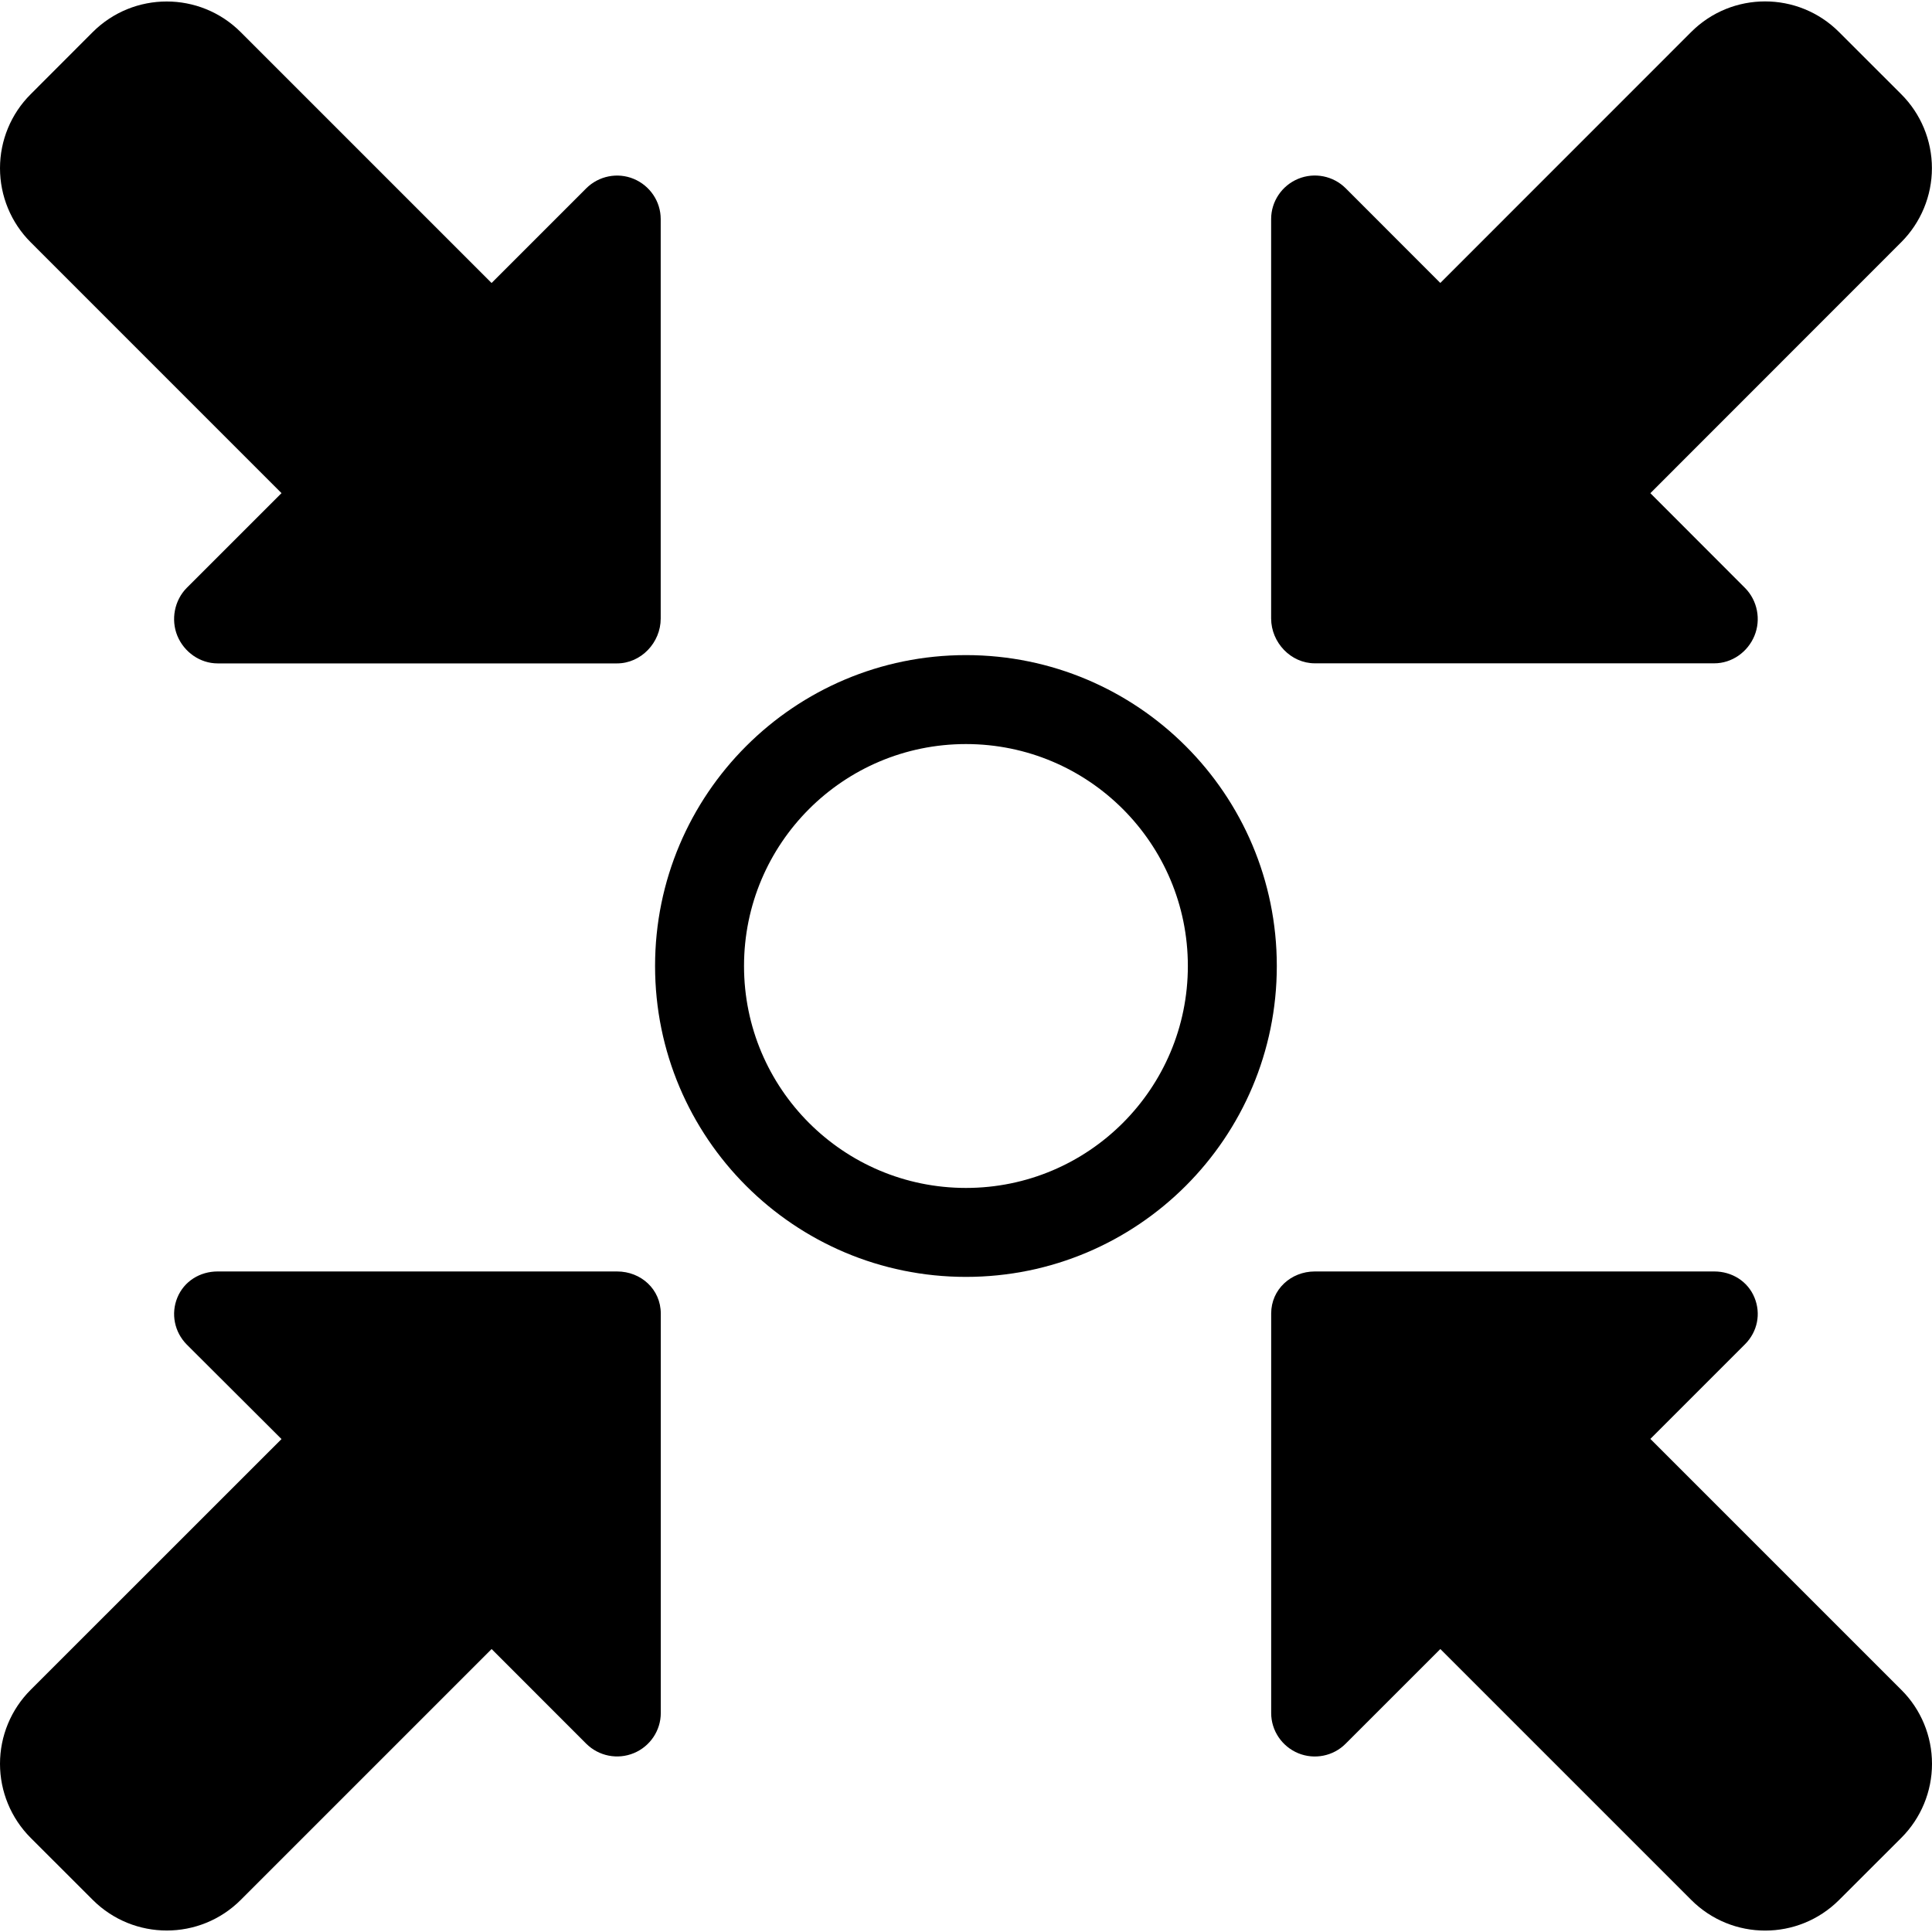
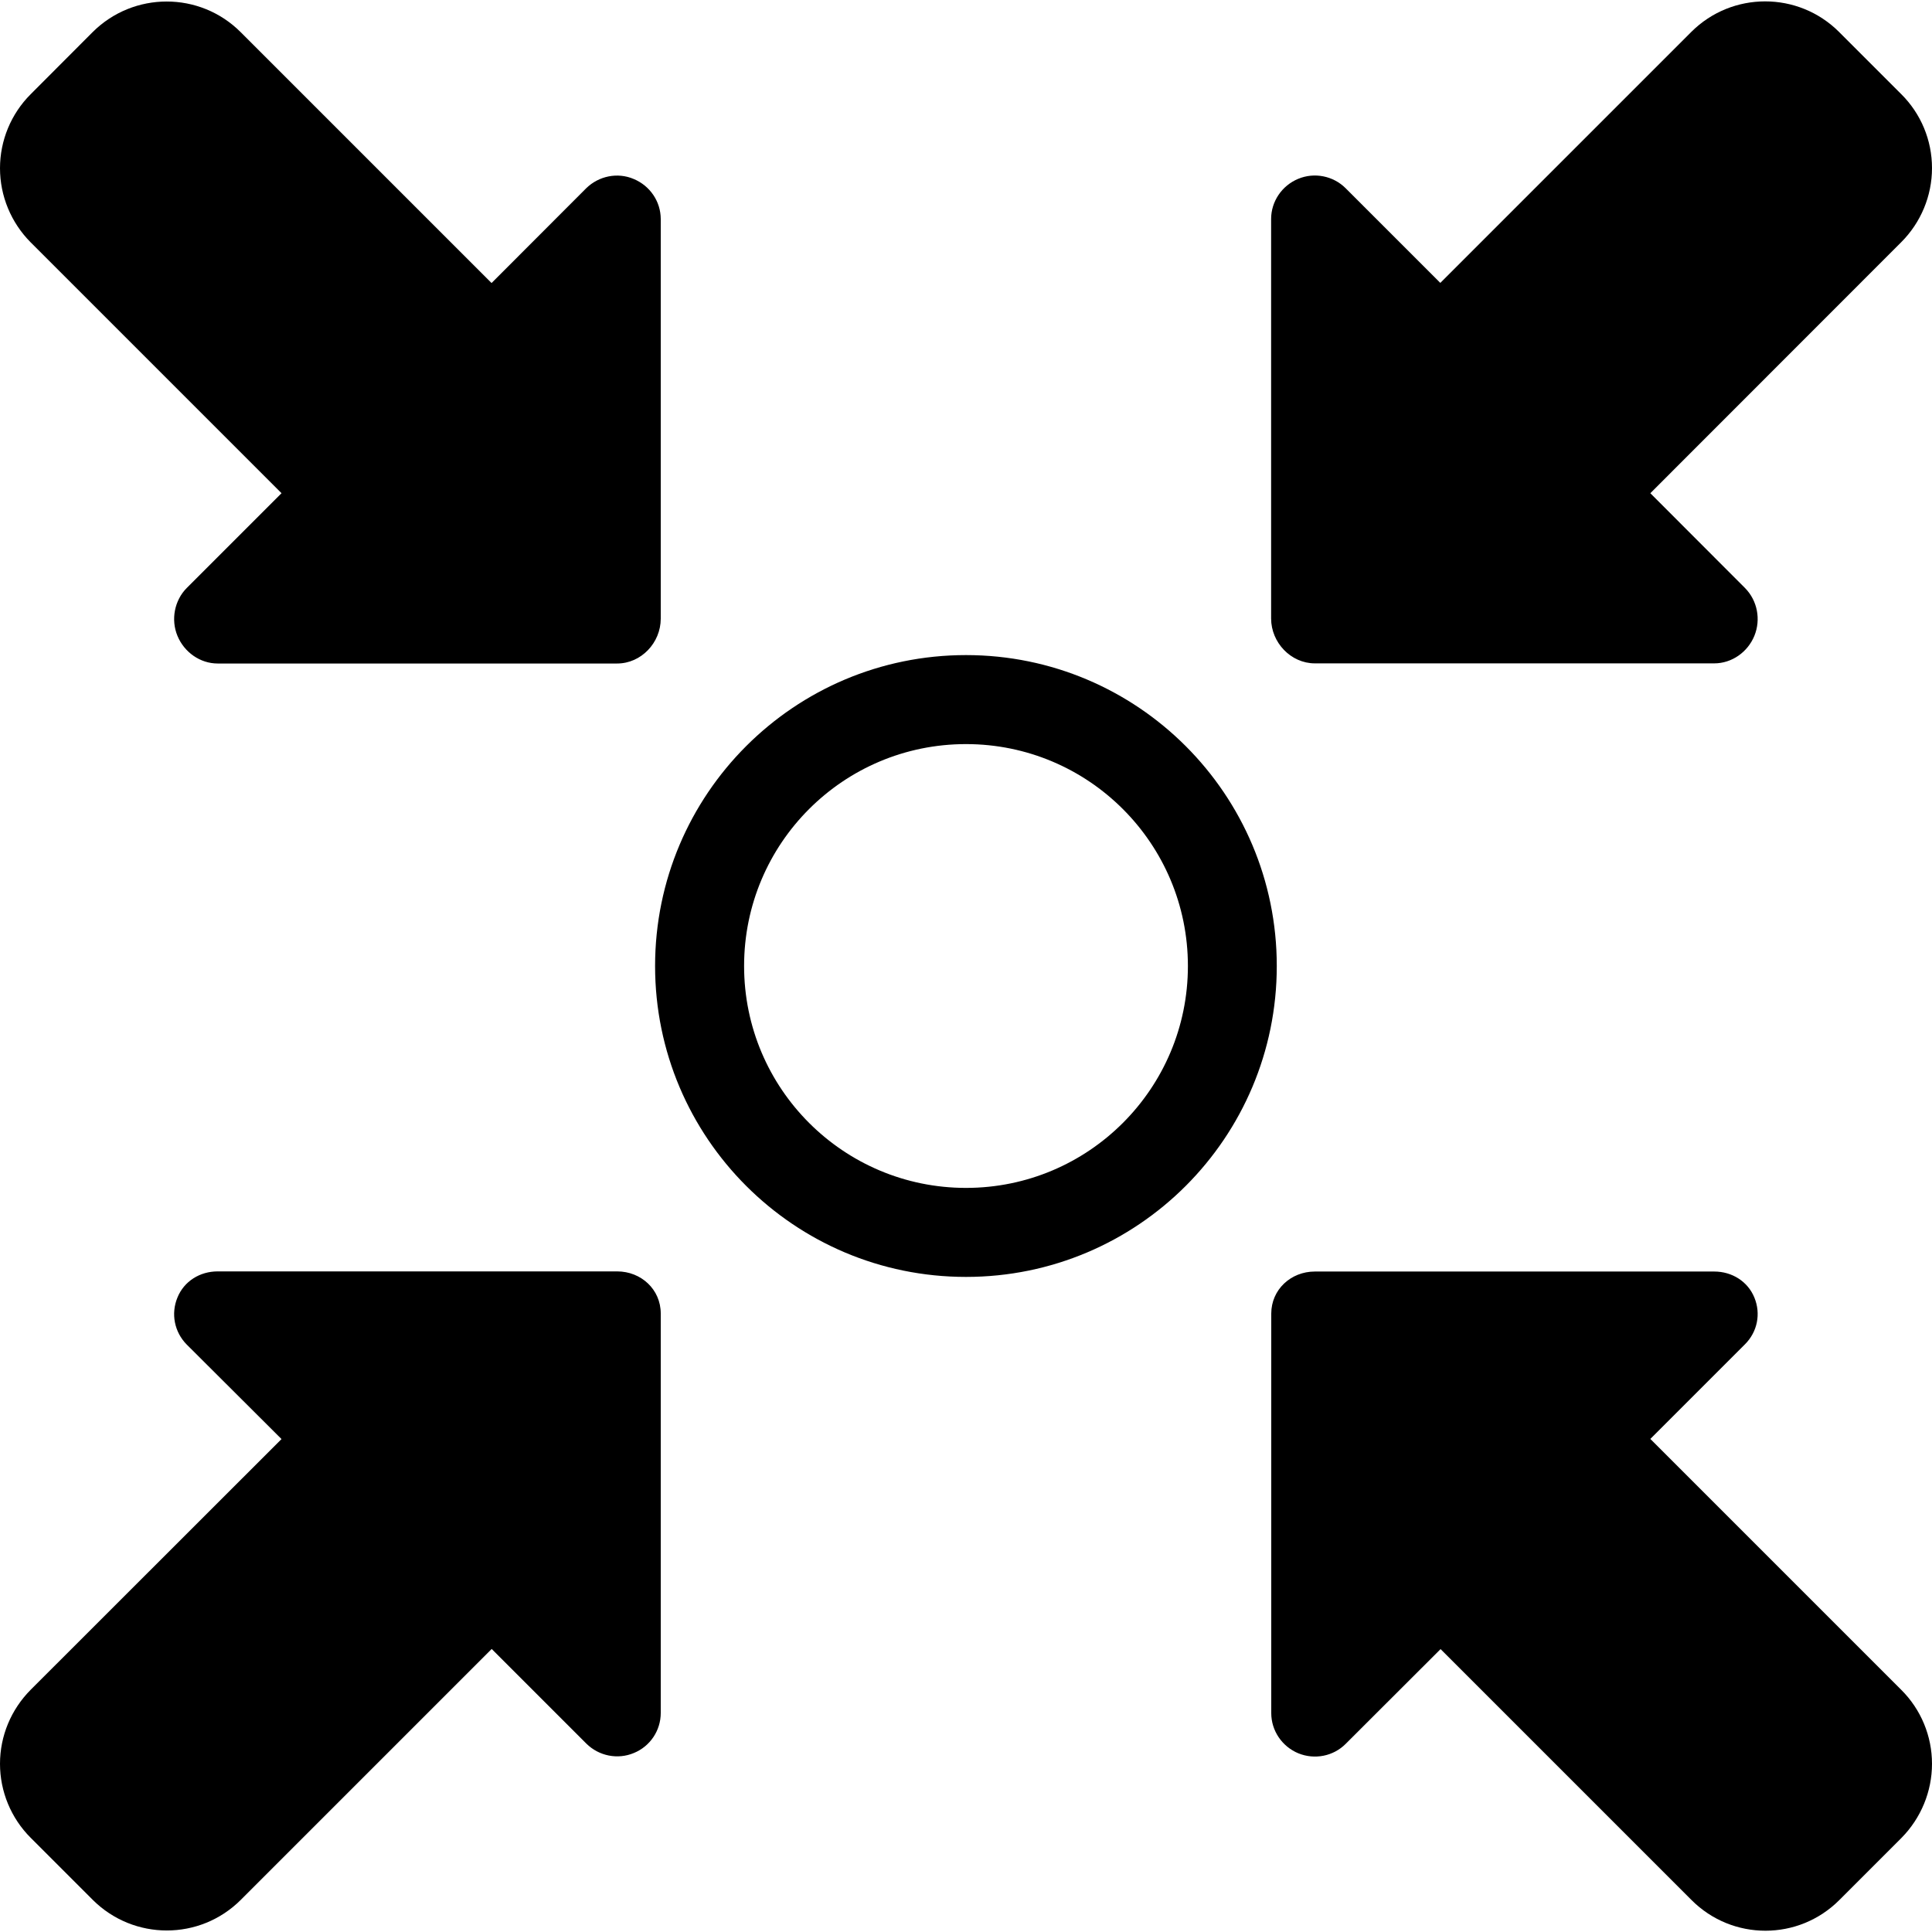
- <svg xmlns="http://www.w3.org/2000/svg" version="1.1" x="0px" y="0px" width="48px" height="48px" viewBox="0 0 48 48" style="enable-background:new 0 0 48 48;" xml:space="preserve">
-   <g id="Endpoint">
-     <path d="M6.994,12.252l-2.353,2.352c-0.308,0.31-0.4,0.79-0.234,1.194c0.167,0.403,0.562,0.684,0.999,0.684   h9.924c0.596,0,1.085-0.516,1.085-1.113V5.443c0-0.438-0.267-0.831-0.671-0.999c-0.402-0.167-0.868-0.074-1.178,0.234l-2.353,2.353   L5.981,0.799c-1.016-1.016-2.662-1.016-3.679,0L0.762,2.341C0.273,2.828,0,3.49,0,4.179c0,0.689,0.273,1.352,0.762,1.84   L6.994,12.252z" />
-     <path d="M15.331,31.589H5.406c-0.438,0-0.832,0.243-0.999,0.648c-0.166,0.402-0.073,0.858,0.233,1.168   l2.354,2.348l-6.233,6.231C0.273,42.472,0,43.132,0,43.821c0,0.688,0.273,1.35,0.761,1.839l1.543,1.542   c1.017,1.015,2.663,1.015,3.678,0l6.232-6.232l2.352,2.353c0.312,0.309,0.777,0.4,1.181,0.233c0.403-0.166,0.67-0.56,0.67-0.996   v-9.926C16.416,32.035,15.928,31.589,15.331,31.589z" />
-     <path d="M41.003,35.749l2.353-2.353c0.308-0.31,0.399-0.757,0.233-1.159   c-0.166-0.404-0.56-0.648-0.998-0.648h-9.924c-0.595,0-1.085,0.448-1.085,1.045v9.926c0,0.437,0.267,0.83,0.671,0.998   c0.403,0.166,0.871,0.074,1.178-0.235l2.354-2.353l6.232,6.232c1.015,1.017,2.661,1.017,3.677,0l1.544-1.542   C47.727,45.171,48,44.51,48,43.821c0-0.689-0.273-1.352-0.763-1.838L41.003,35.749z" />
-     <path d="M32.667,16.48h9.924c0.438,0,0.832-0.28,0.998-0.685c0.166-0.403,0.074-0.876-0.233-1.186   l-2.353-2.356l6.232-6.235c0.487-0.487,0.763-1.15,0.763-1.84s-0.275-1.352-0.763-1.838l-1.544-1.543   c-1.015-1.016-2.662-1.016-3.676,0L35.784,7.03l-2.351-2.353c-0.31-0.309-0.777-0.401-1.181-0.234   c-0.404,0.167-0.671,0.562-0.671,0.998v9.925C31.582,15.963,32.07,16.48,32.667,16.48z" />
-     <path d="M23.999,16.276c-4.266,0-7.724,3.458-7.724,7.724s3.458,7.724,7.724,7.724s7.723-3.458,7.723-7.724   S28.265,16.276,23.999,16.276z M23.999,29.514c-3.045,0-5.514-2.469-5.514-5.514s2.468-5.514,5.514-5.514   c3.045,0,5.513,2.469,5.513,5.514S27.044,29.514,23.999,29.514z" />
-   </g>
+ <svg xmlns="http://www.w3.org/2000/svg" version="1.1" id="endpoint" x="0px" y="0px" viewBox="0 0 14 14" enable-background="new 0 0 14 14" xml:space="preserve">
+   <path d="M2.04,3.574L1.354,4.26c-0.09,0.09-0.117,0.23-0.068,0.348c0.049,0.118,0.164,0.2,0.291,0.2h2.895  c0.174,0,0.316-0.15,0.316-0.325V1.588c0-0.128-0.078-0.242-0.196-0.291C4.475,1.247,4.339,1.275,4.248,1.364L3.562,2.051  L1.744,0.233c-0.296-0.296-0.776-0.296-1.073,0l-0.449,0.45C0.08,0.825,0,1.018,0,1.219s0.08,0.394,0.222,0.537L2.04,3.574z   M4.472,9.213H1.577c-0.128,0-0.243,0.071-0.291,0.189C1.237,9.52,1.264,9.653,1.353,9.743l0.687,0.685l-1.818,1.817  C0.08,12.388,0,12.58,0,12.781c0,0.201,0.08,0.394,0.222,0.536l0.45,0.45c0.297,0.296,0.777,0.296,1.073,0l1.818-1.818l0.686,0.686  c0.091,0.09,0.227,0.117,0.344,0.068c0.118-0.048,0.195-0.163,0.195-0.29V9.518C4.788,9.344,4.646,9.213,4.472,9.213z   M11.959,10.427l0.686-0.686c0.09-0.09,0.116-0.221,0.068-0.338c-0.048-0.118-0.163-0.189-0.291-0.189H9.528  c-0.174,0-0.316,0.131-0.316,0.305v2.895c0,0.127,0.078,0.242,0.196,0.291c0.118,0.048,0.254,0.022,0.344-0.069l0.687-0.686  l1.818,1.818c0.296,0.297,0.776,0.297,1.072,0l0.45-0.45C13.92,13.175,14,12.982,14,12.781s-0.08-0.394-0.223-0.536L11.959,10.427z   M9.528,4.807h2.894c0.128,0,0.243-0.082,0.291-0.2c0.048-0.118,0.022-0.255-0.068-0.346l-0.686-0.687l1.818-1.819  c0.142-0.142,0.223-0.335,0.223-0.537s-0.08-0.394-0.223-0.536l-0.45-0.45c-0.296-0.296-0.776-0.296-1.072,0L10.437,2.05  L9.751,1.364c-0.09-0.09-0.227-0.117-0.344-0.068C9.289,1.345,9.211,1.46,9.211,1.587v2.895C9.211,4.656,9.354,4.807,9.528,4.807z   M7,4.747C5.755,4.747,4.747,5.756,4.747,7S5.755,9.253,7,9.253S9.252,8.244,9.252,7S8.244,4.747,7,4.747z M7,8.608  c-0.888,0-1.608-0.72-1.608-1.608S6.111,5.392,7,5.392c0.888,0,1.608,0.72,1.608,1.608S7.888,8.608,7,8.608z" />
</svg>
